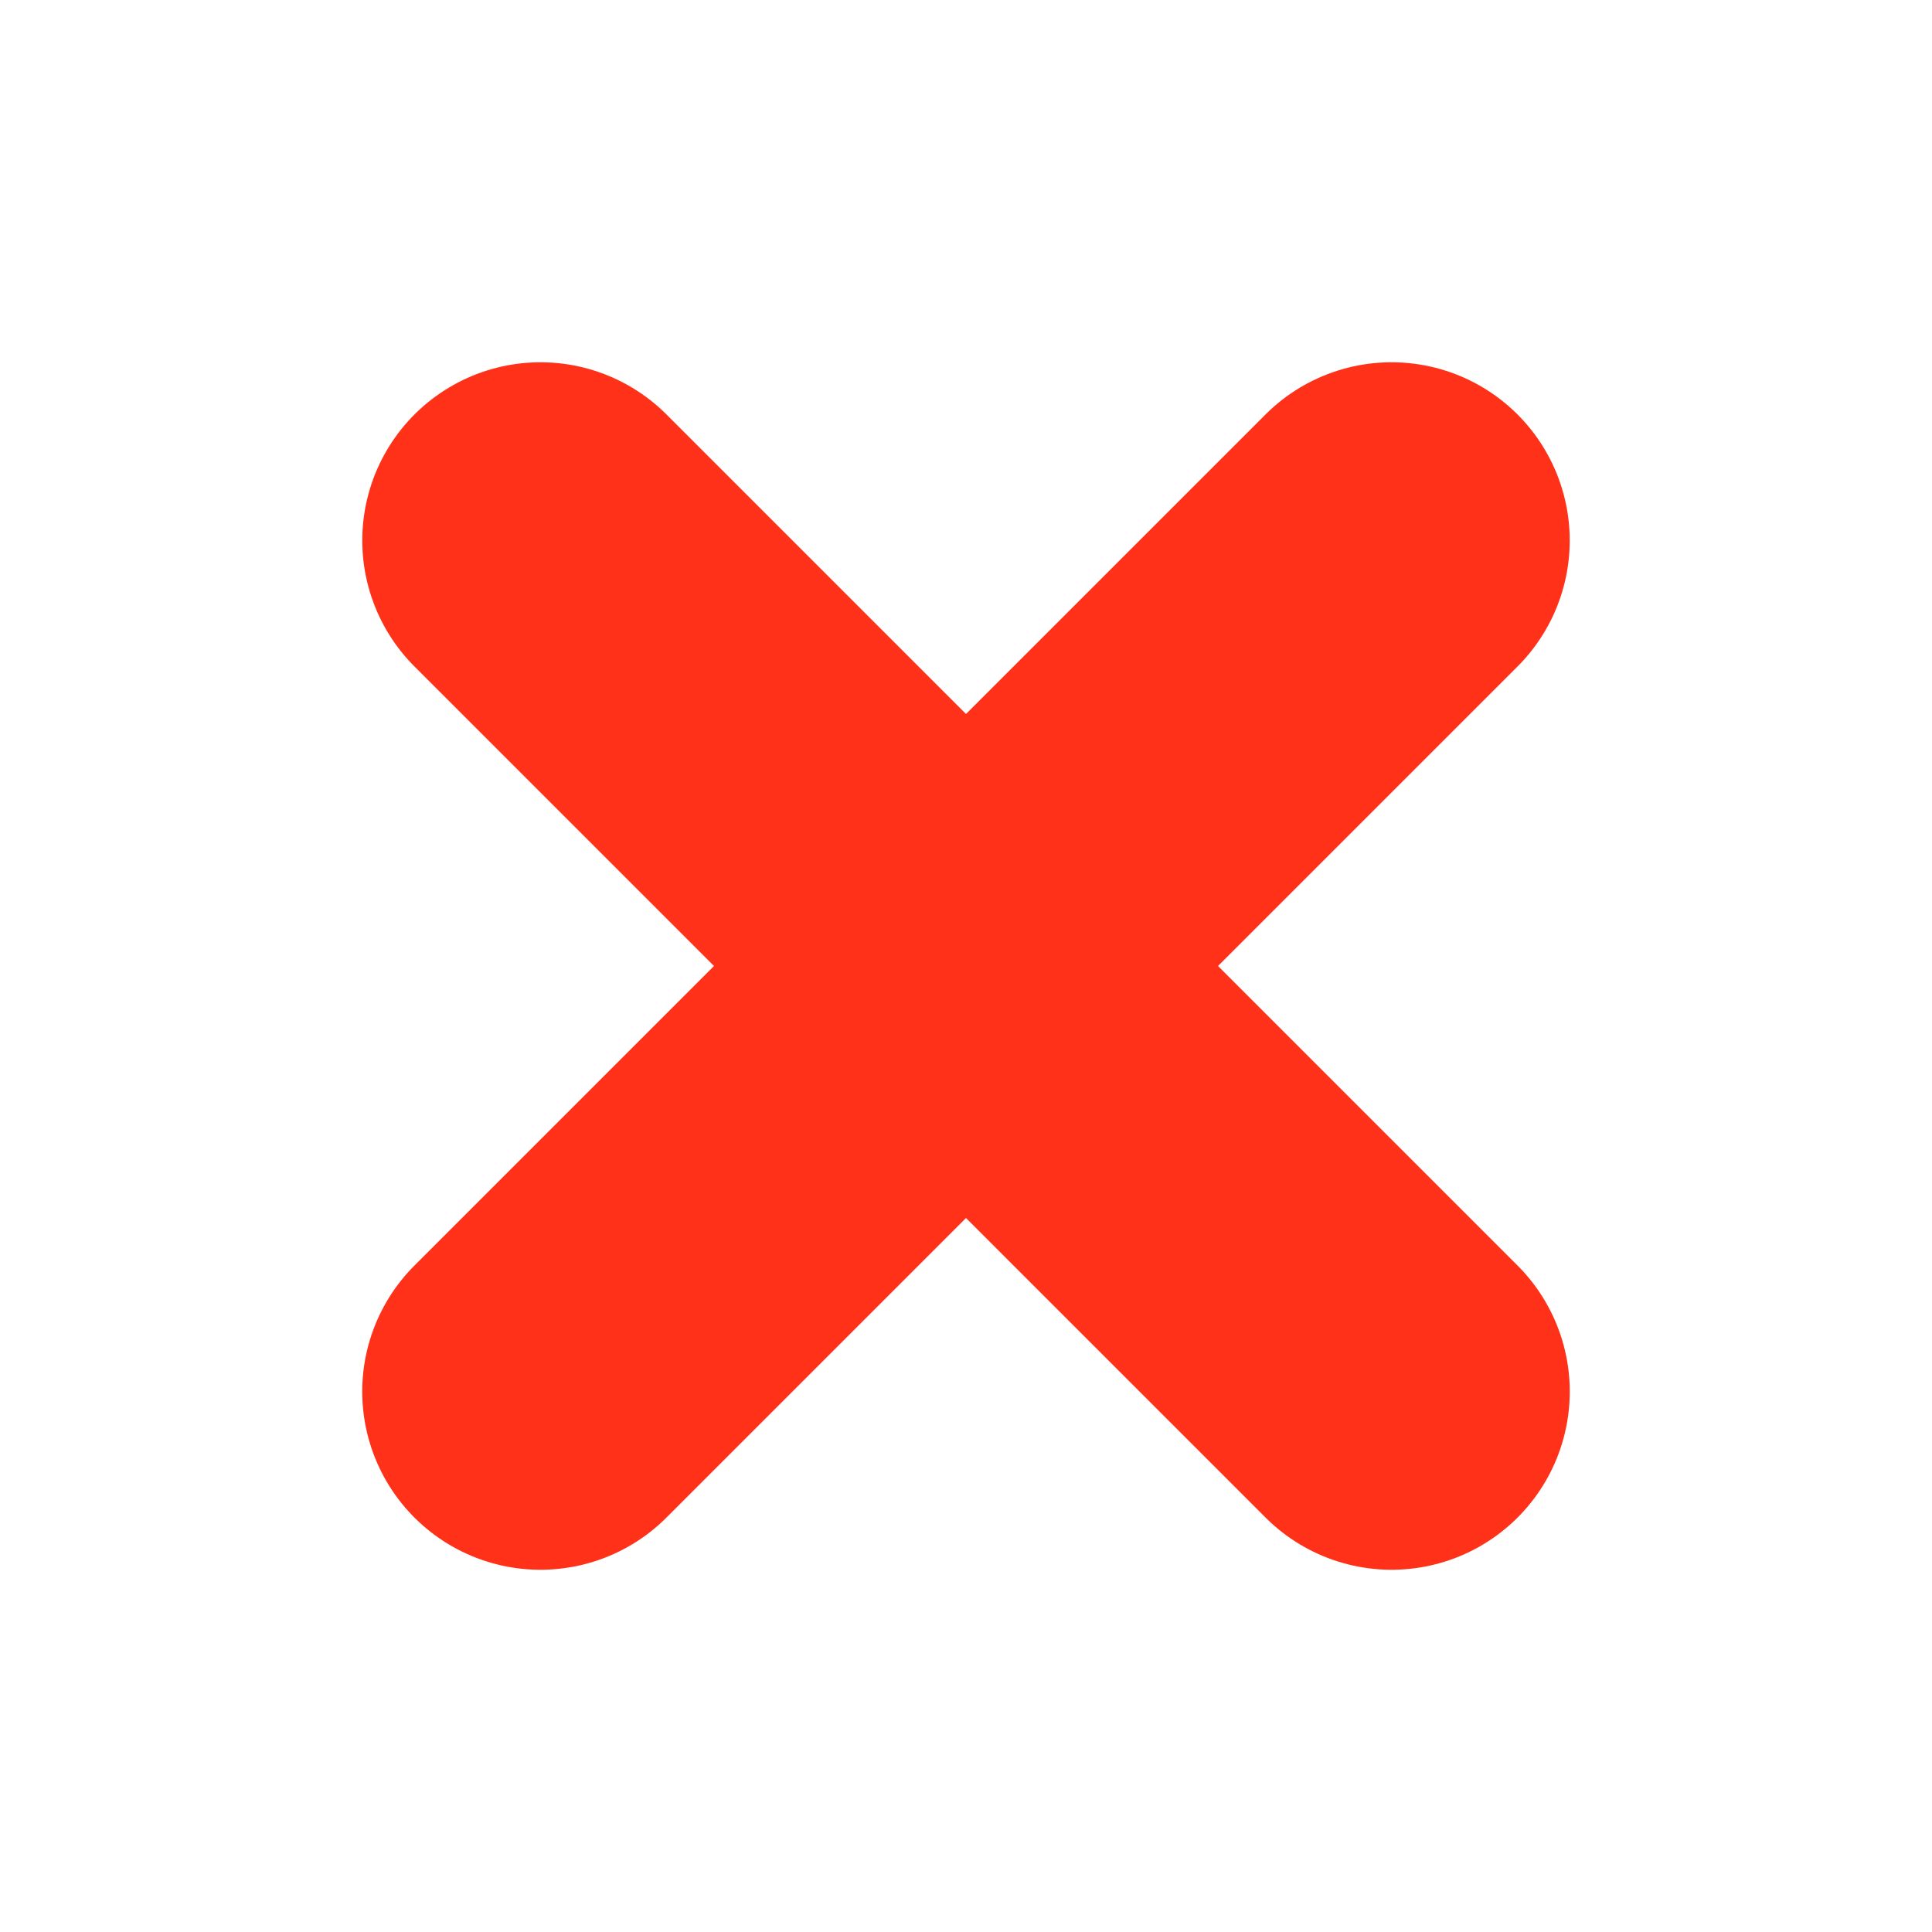
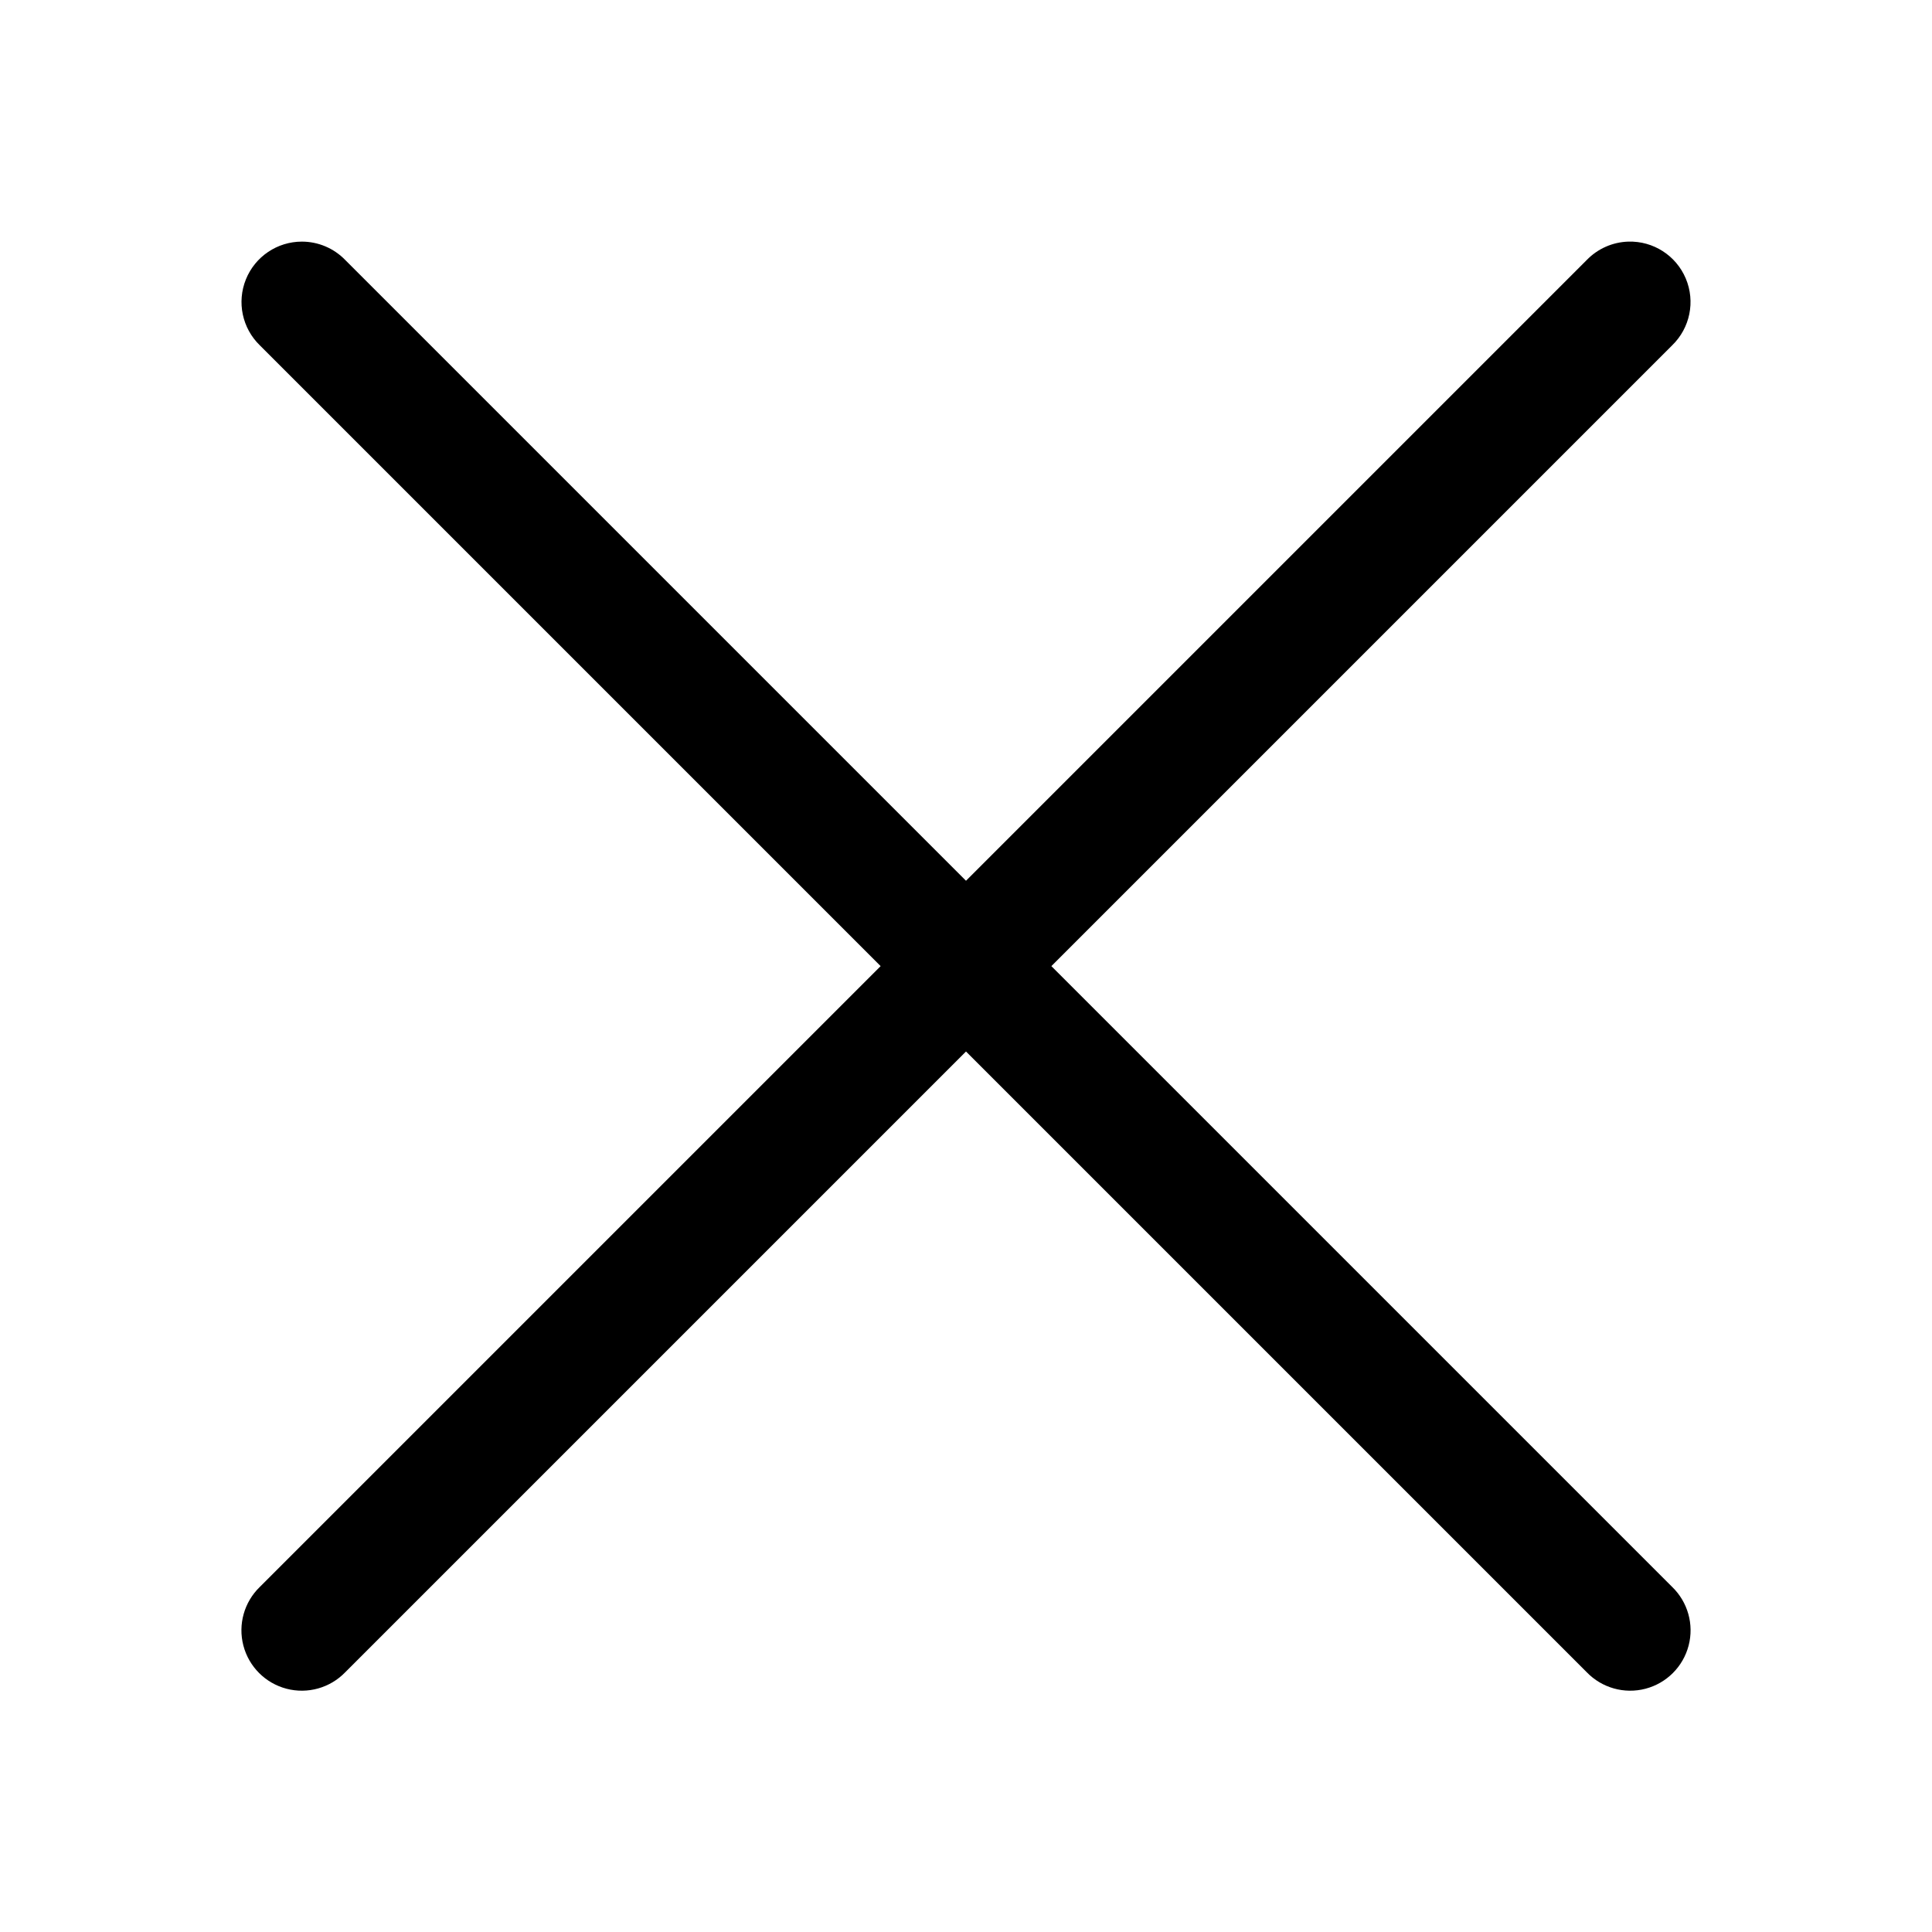
- <svg xmlns="http://www.w3.org/2000/svg" width="48" version="1.1" height="48">
-   <g style="fill:none;stroke-linecap:round;stroke-width:8.855;stroke-miterlimit:0;stroke:#ff3219" id="g4">
-     <path id="path3341" d="m 34.573,34.573 -21.145,-21.145" />
-     <path id="path3803" d="m 13.427,34.573 21.145,-21.145" />
-   </g>
+ <svg xmlns="http://www.w3.org/2000/svg" width="16" version="1.1" height="16">
+   <defs id="defs1">
+     <style type="text/css" id="current-color-scheme">
+ .ColorScheme-Text {
+ color:#000;
+ }
+ </style>
+   </defs>
+   <path style="fill:currentColor;fill-opacity:1;stroke:none" id="path3341" d="m 2.5,2.001 a 0.5,0.5 0 0,0 -0.348,0.859 l 5.141,5.141 -5.141,5.141 a 0.5,0.5 0 1,0 0.707,0.707 l 5.141,-5.141 5.141,5.141 a 0.5,0.5 0 1,0 0.707,-0.707 l -5.141,-5.141 5.141,-5.141 a 0.5,0.5 0 0,0 -0.363,-0.859 0.5,0.5 0 0,0 -0.344,0.152 l -5.141,5.141 -5.141,-5.141 a 0.5,0.5 0 0,0 -0.359,-0.152 Z " class="ColorScheme-Text" />
</svg>
